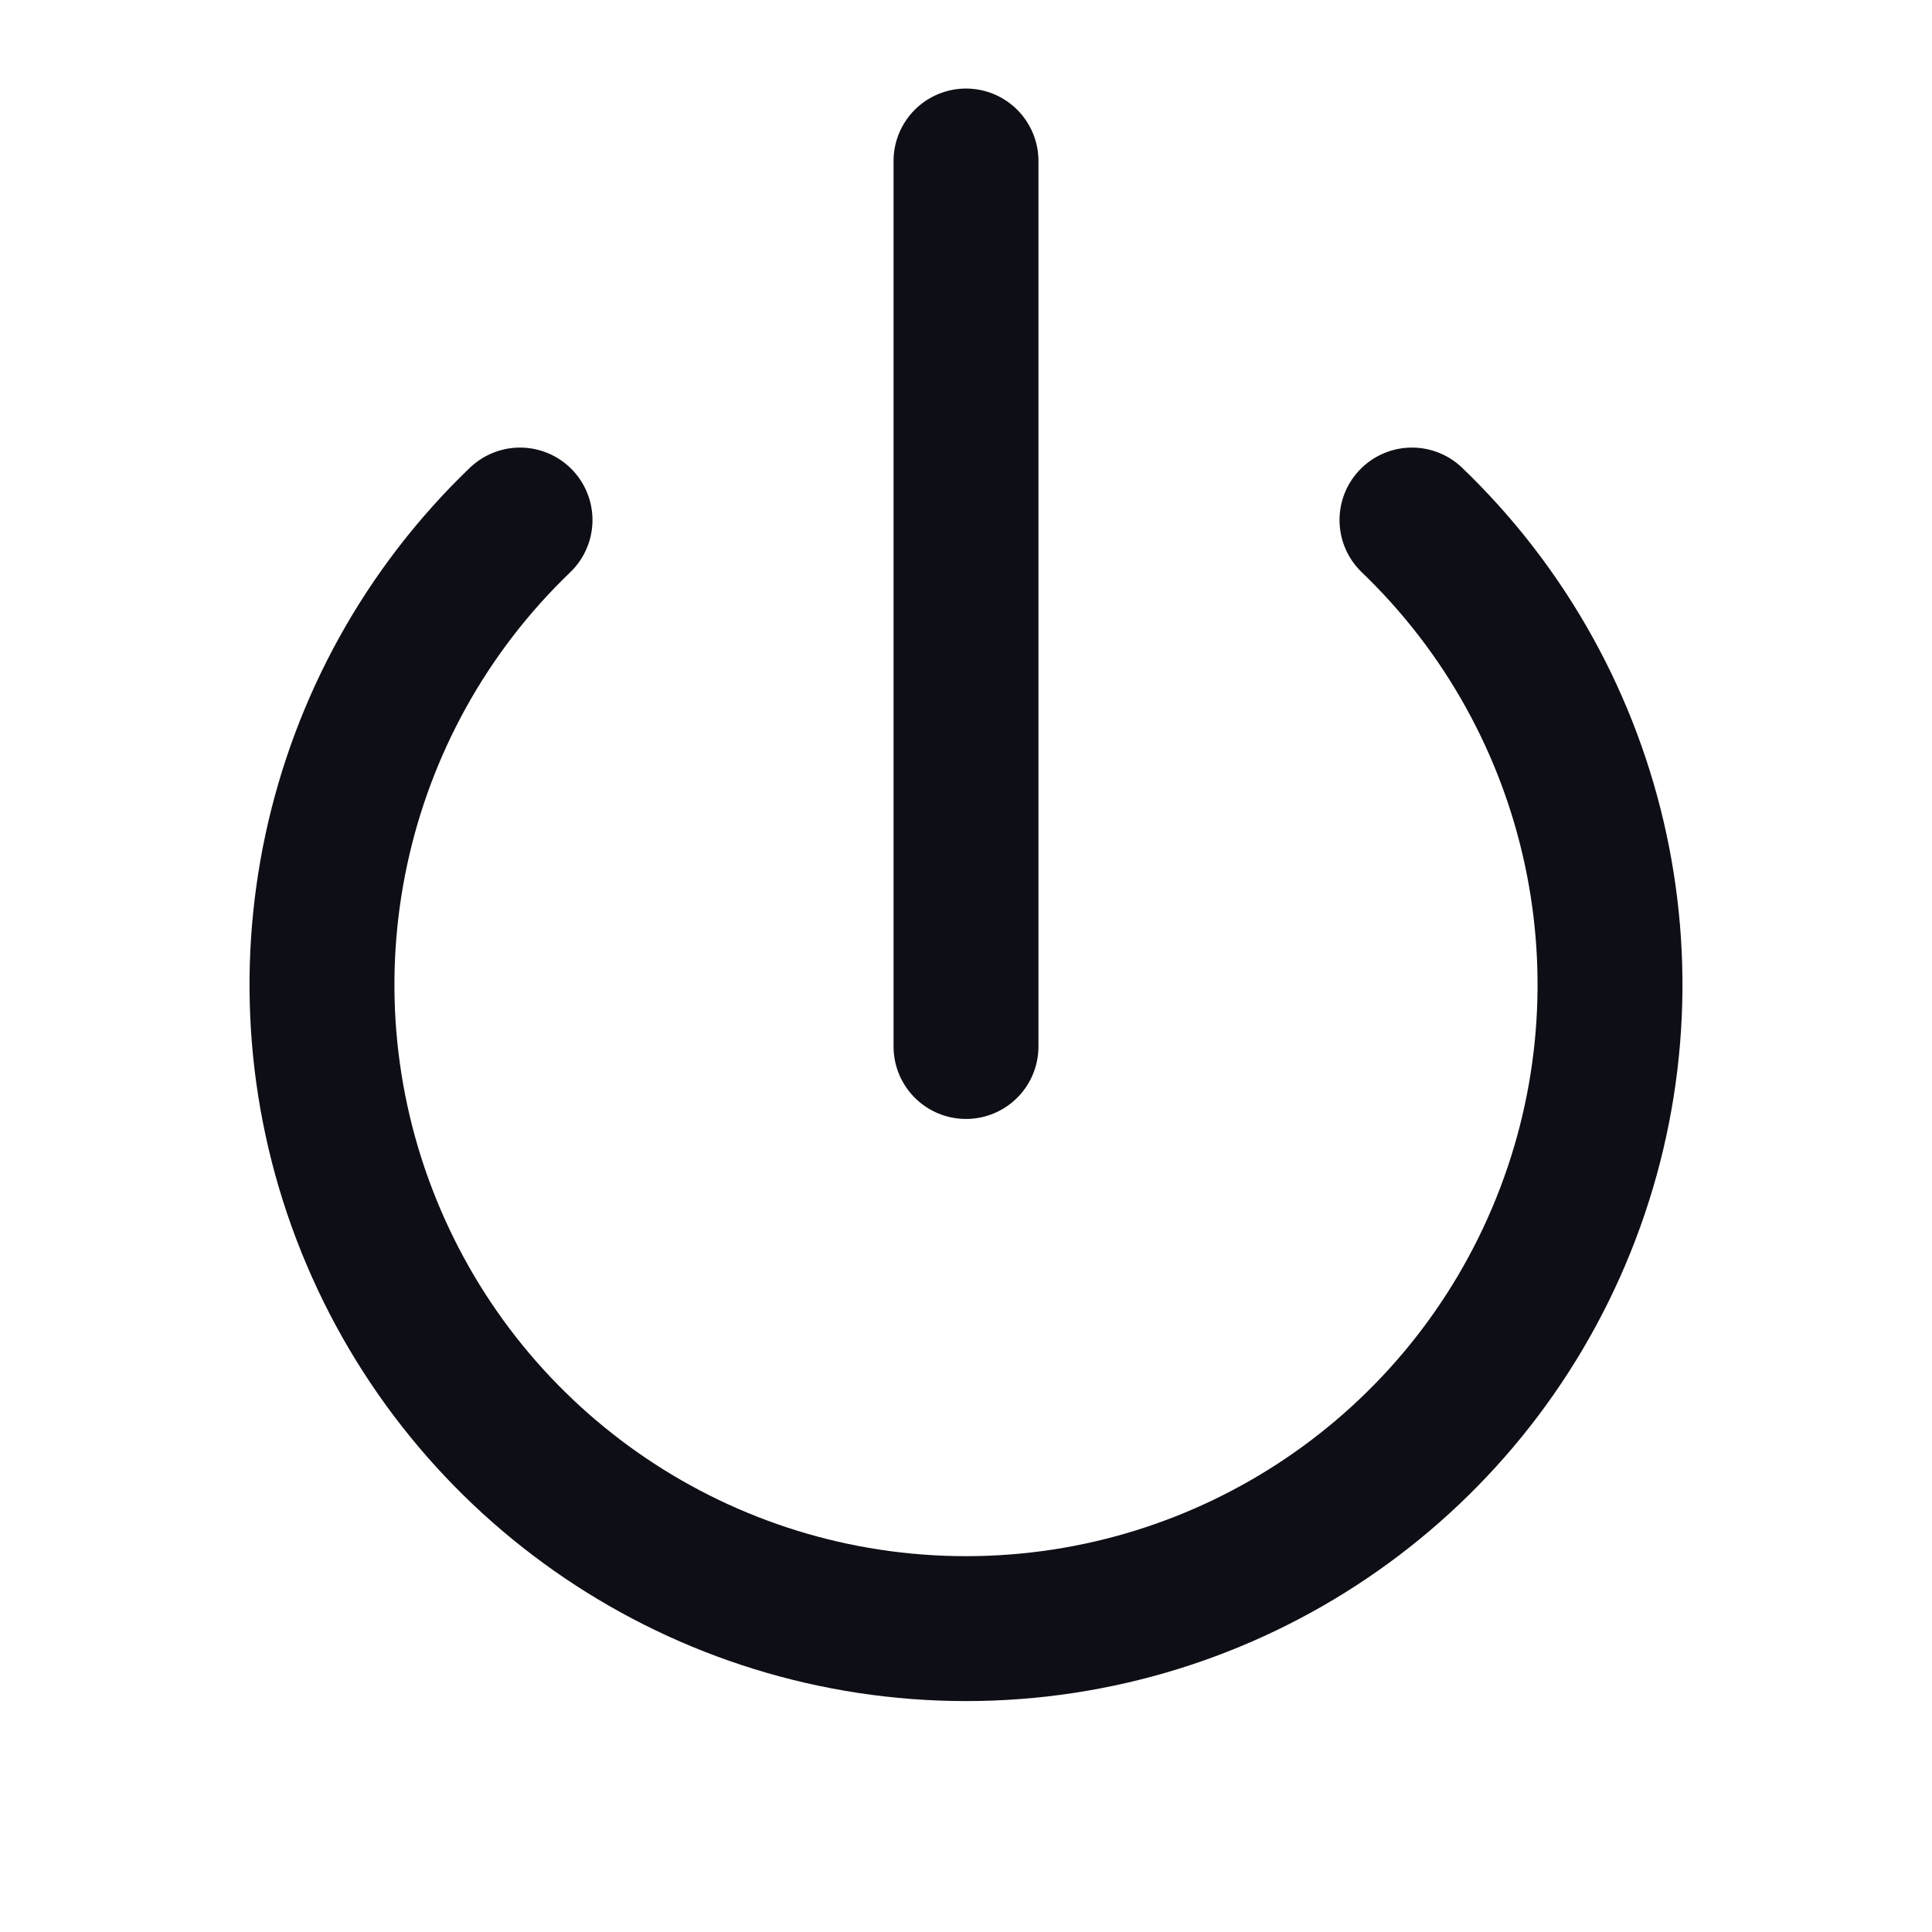
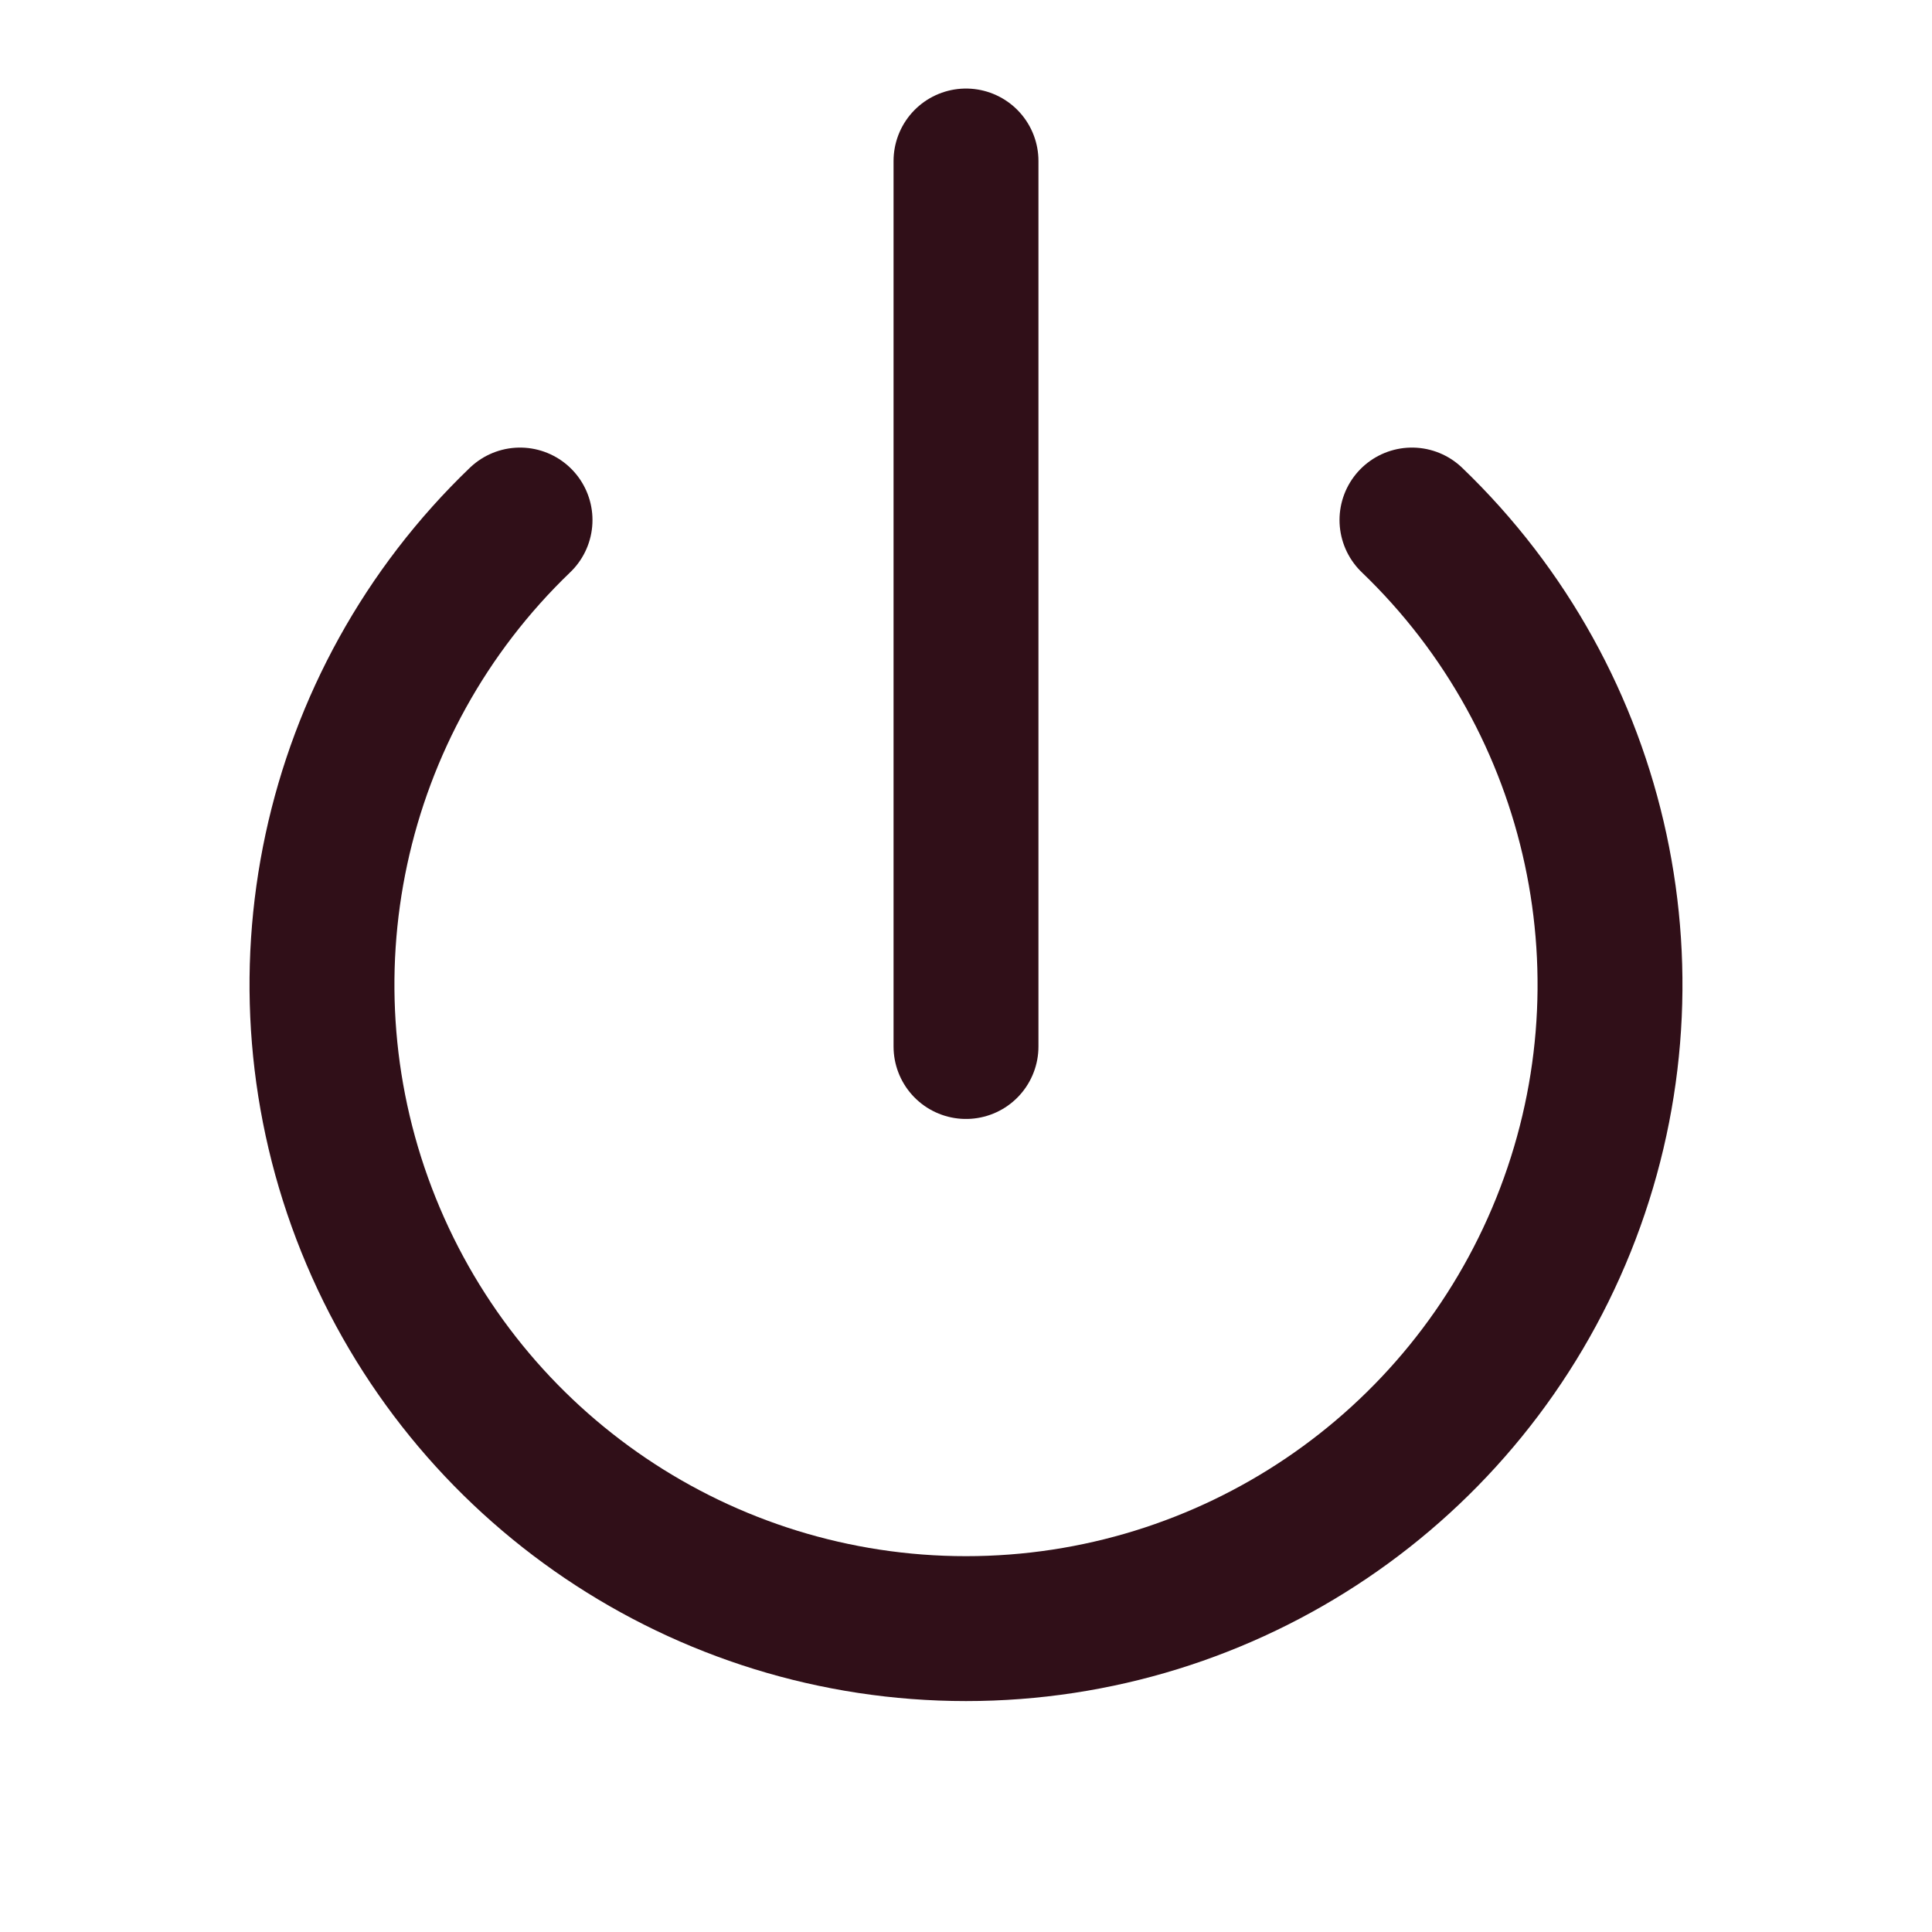
- <svg xmlns="http://www.w3.org/2000/svg" viewBox="0 0 24 24" fill="none" stroke="#0e0e16" stroke-width="1.8" stroke-linecap="round" stroke-linejoin="round">
+ <svg xmlns="http://www.w3.org/2000/svg" viewBox="0 0 24 24" fill="none" stroke="#300f18" stroke-width="1.8" stroke-linecap="round" stroke-linejoin="round">
  <path d="M6.46 6.46a8 8 0 1 0 11.08 0" />
  <line x1="12" y1="2" x2="12" y2="13" />
</svg>
